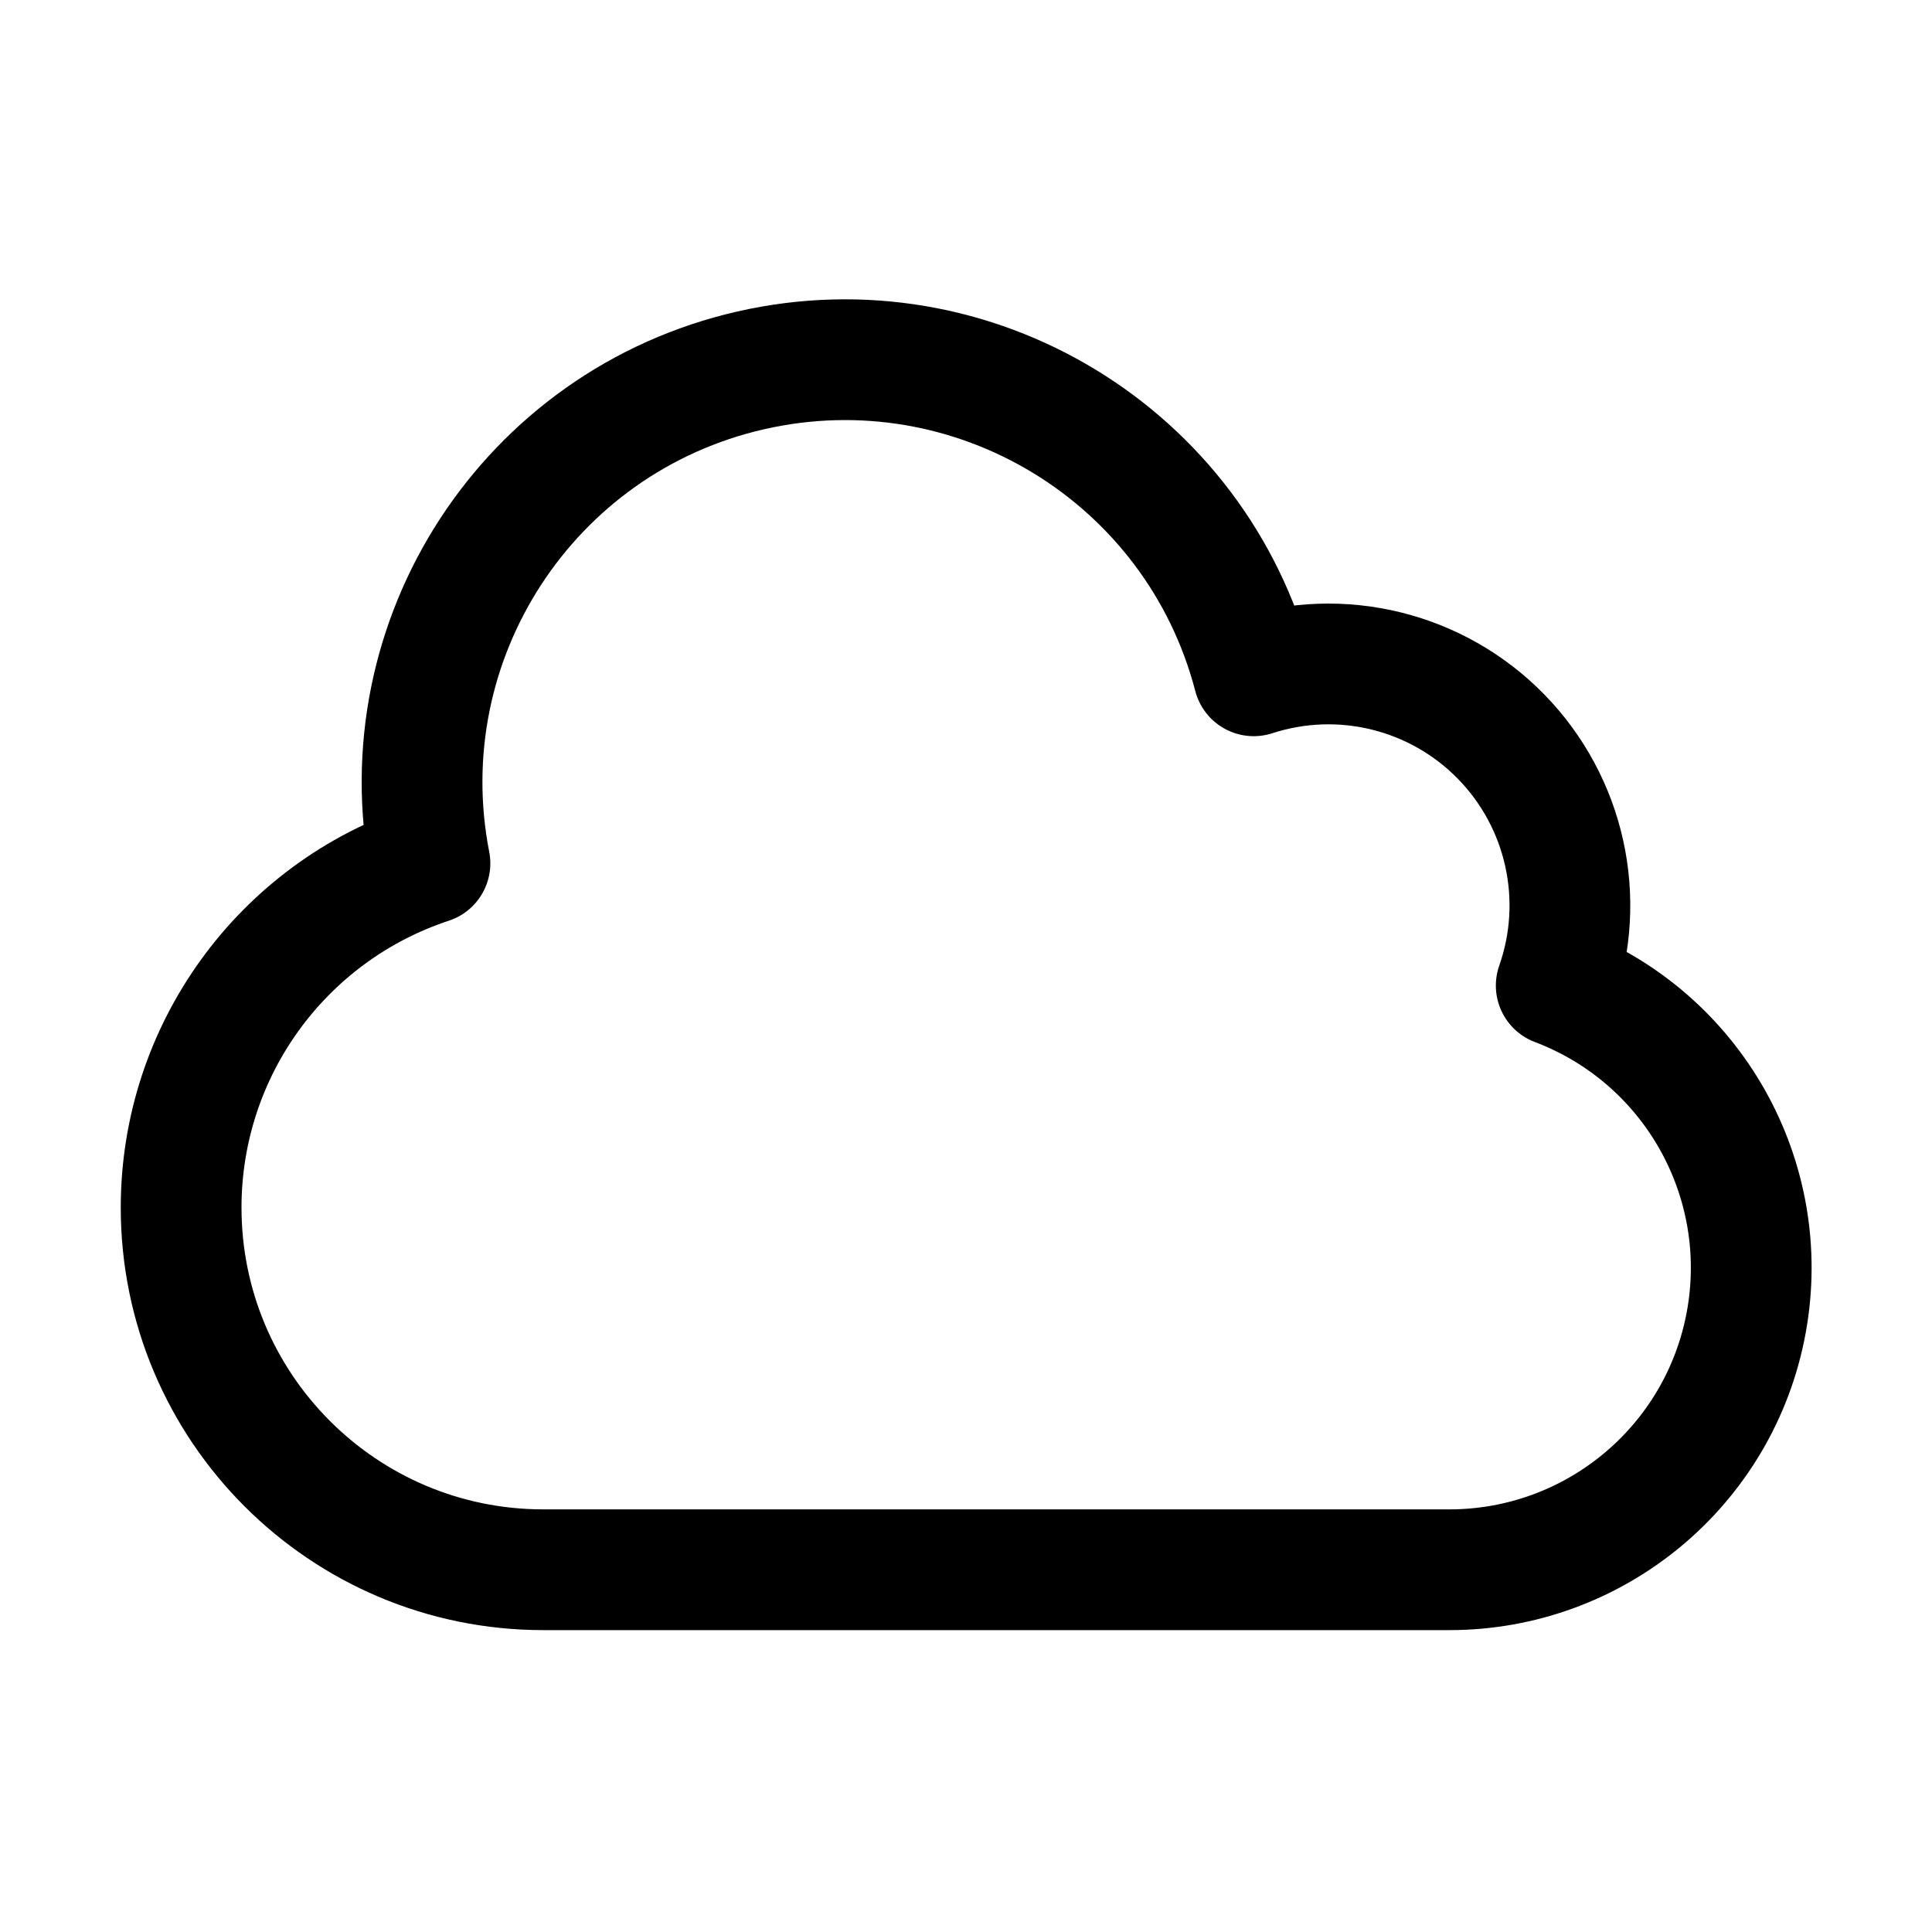
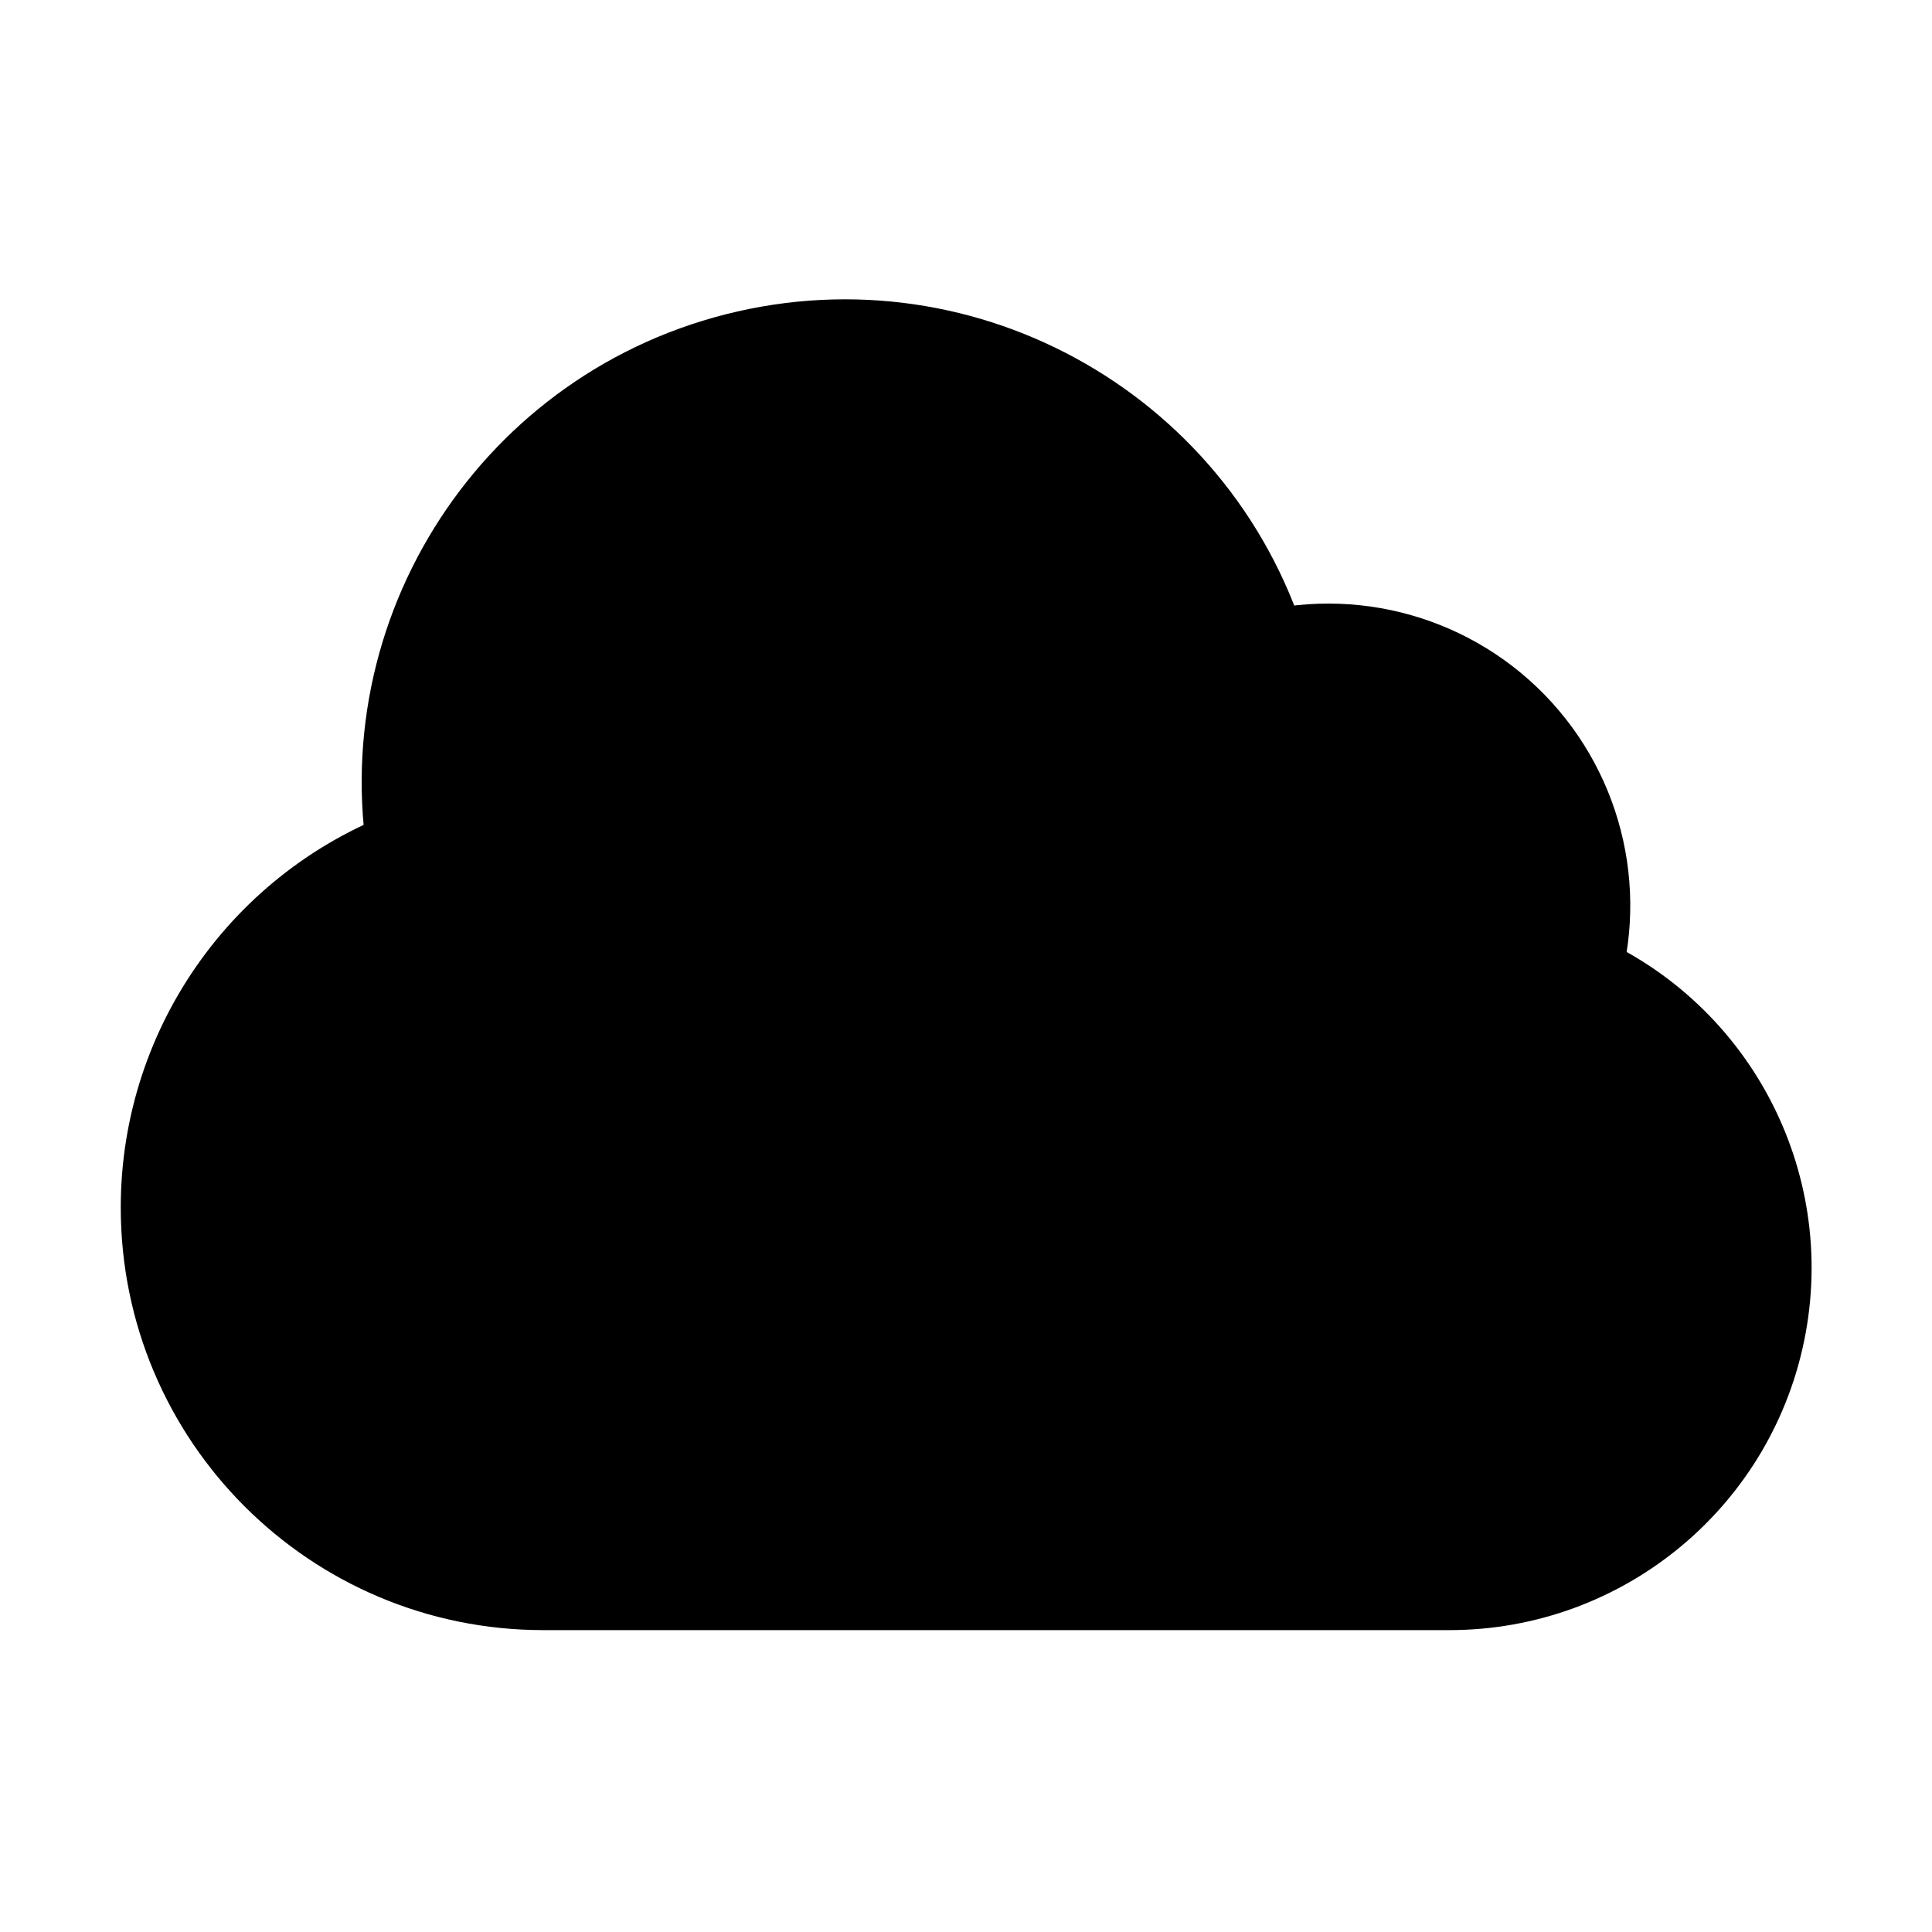
- <svg xmlns="http://www.w3.org/2000/svg" fill="none" viewBox="0 0 24 24" stroke-width="1.5" stroke="currentColor" class="size-6">
+ <svg xmlns="http://www.w3.org/2000/svg" fill="black" viewBox="0 0 24 24" stroke-width="1.5" stroke="currentColor" class="size-6">
  <path stroke-linecap="round" stroke-linejoin="round" d="M2.25 15a4.5 4.5 0 0 0 4.5 4.5H18a3.75 3.75 0 0 0 1.332-7.257 3 3 0 0 0-3.758-3.848 5.25 5.25 0 0 0-10.233 2.33A4.502 4.502 0 0 0 2.25 15Z" />
</svg>
